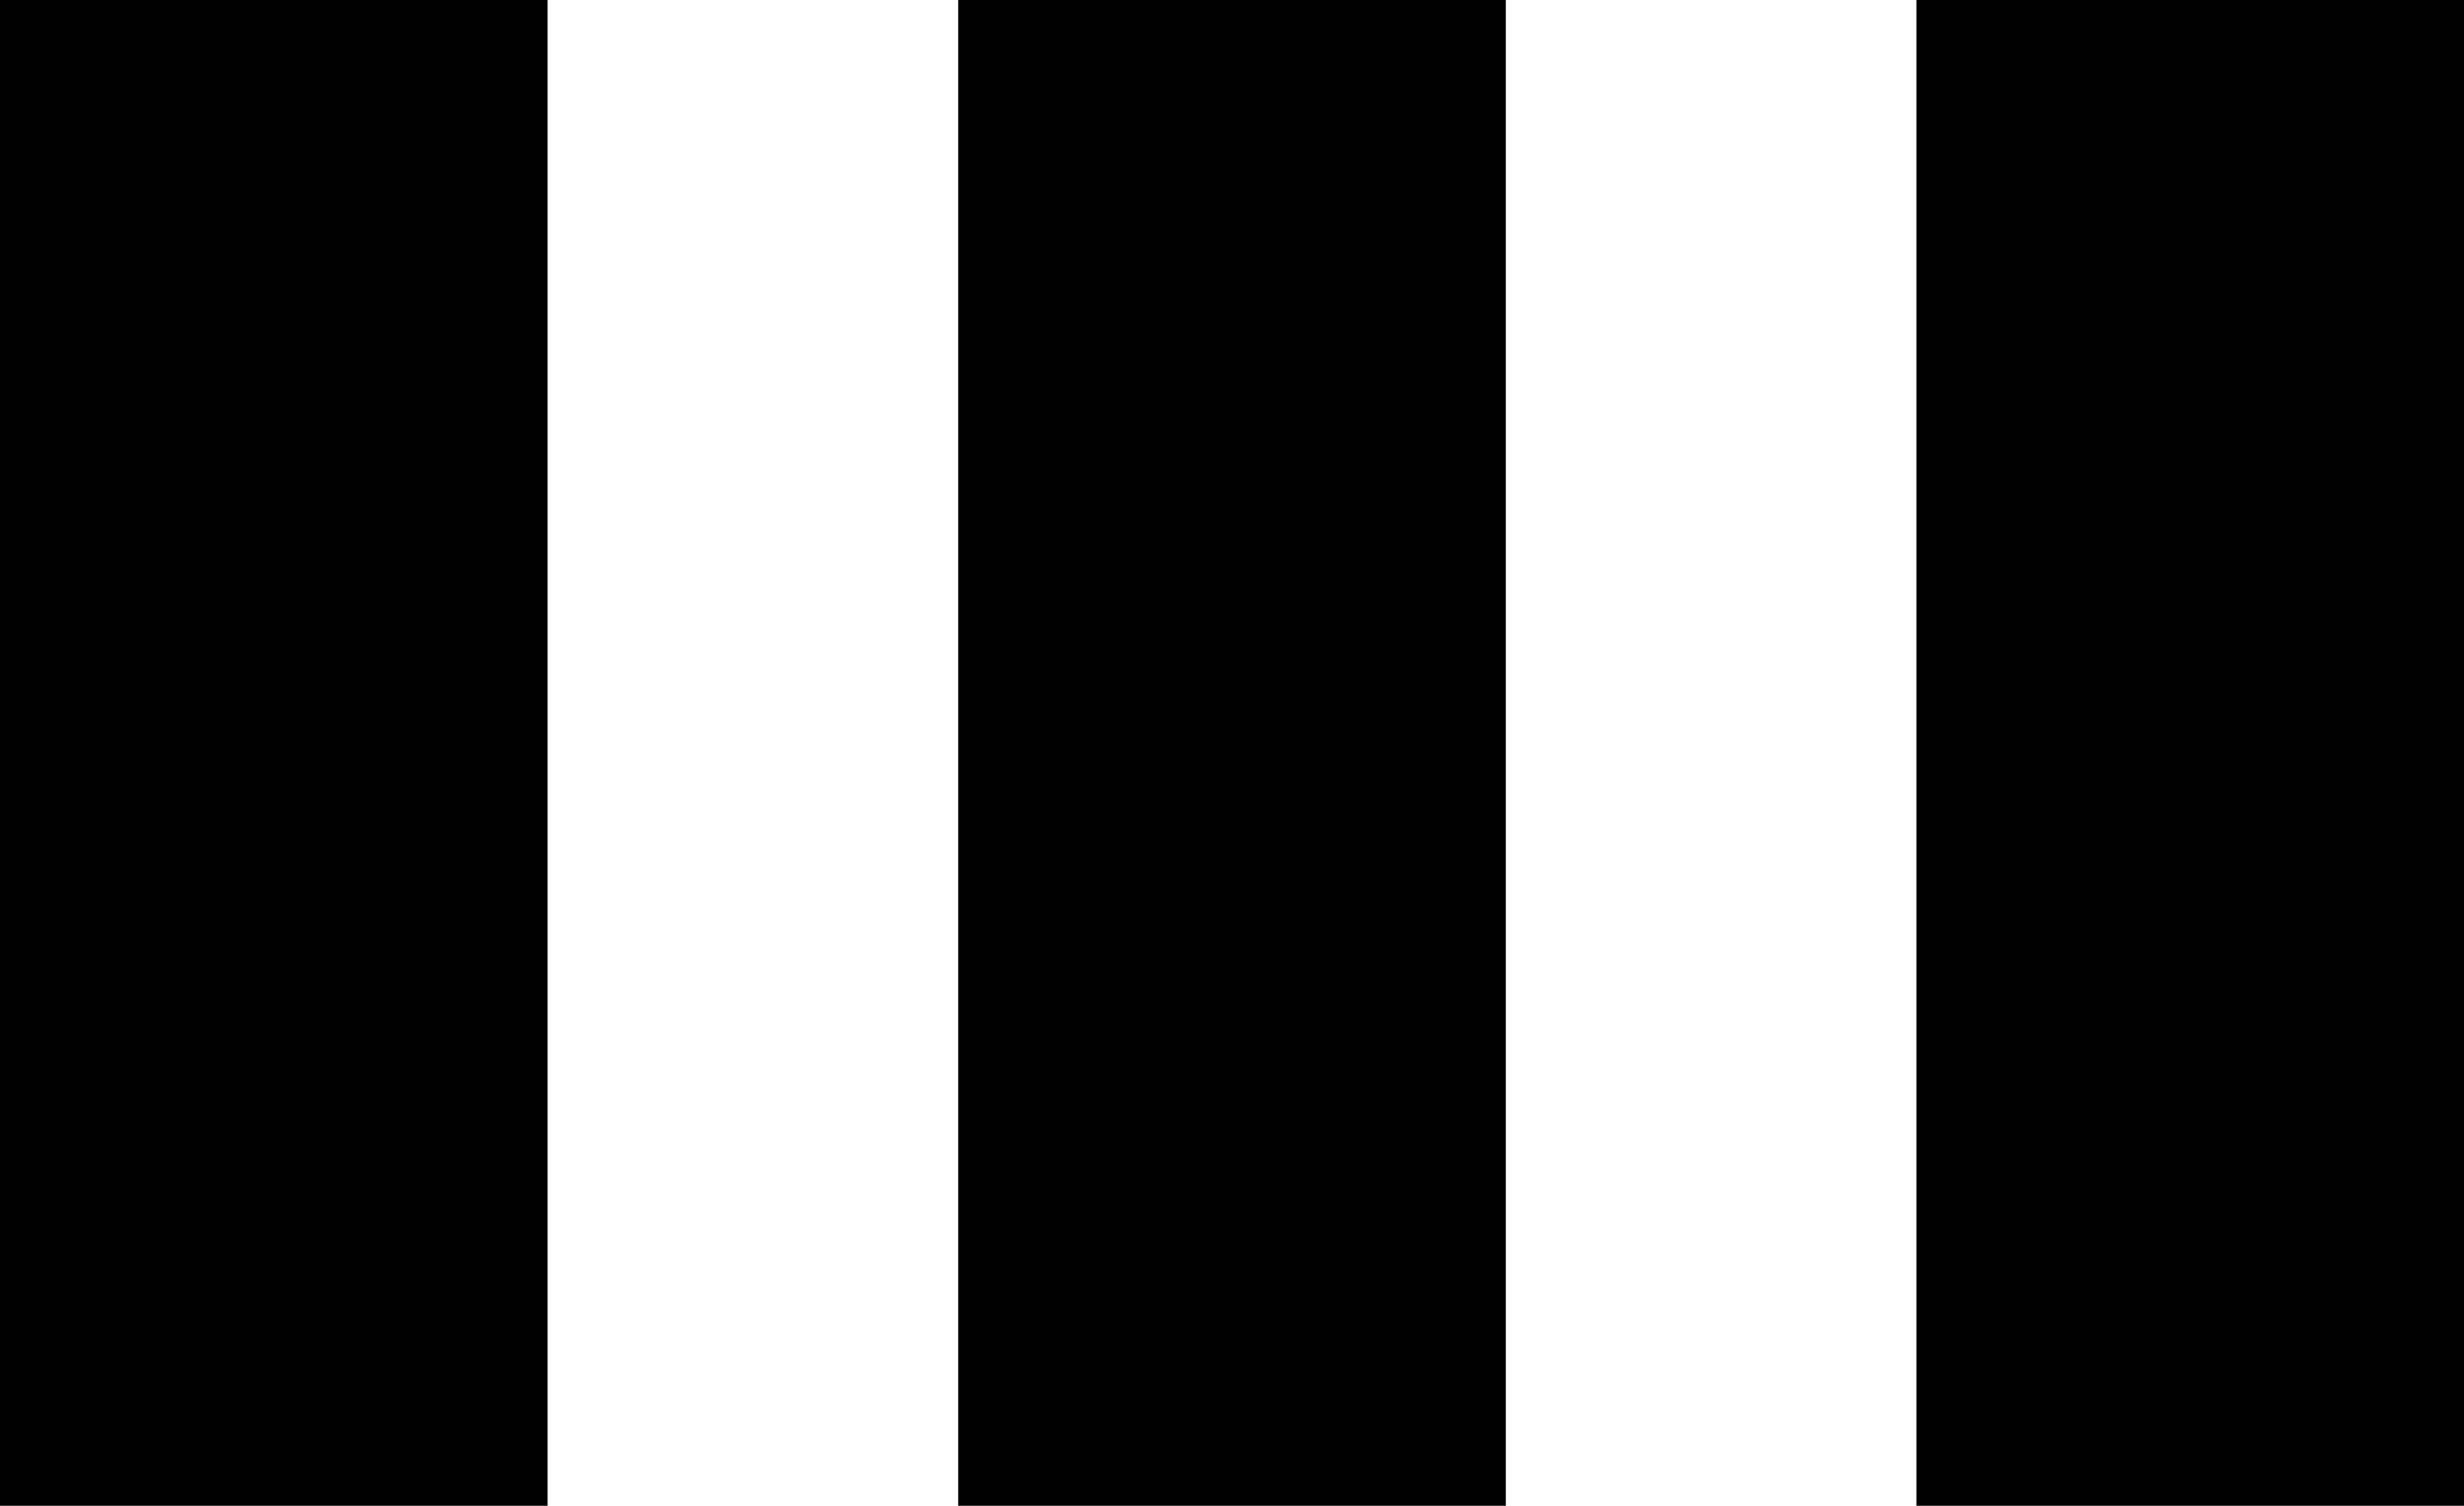
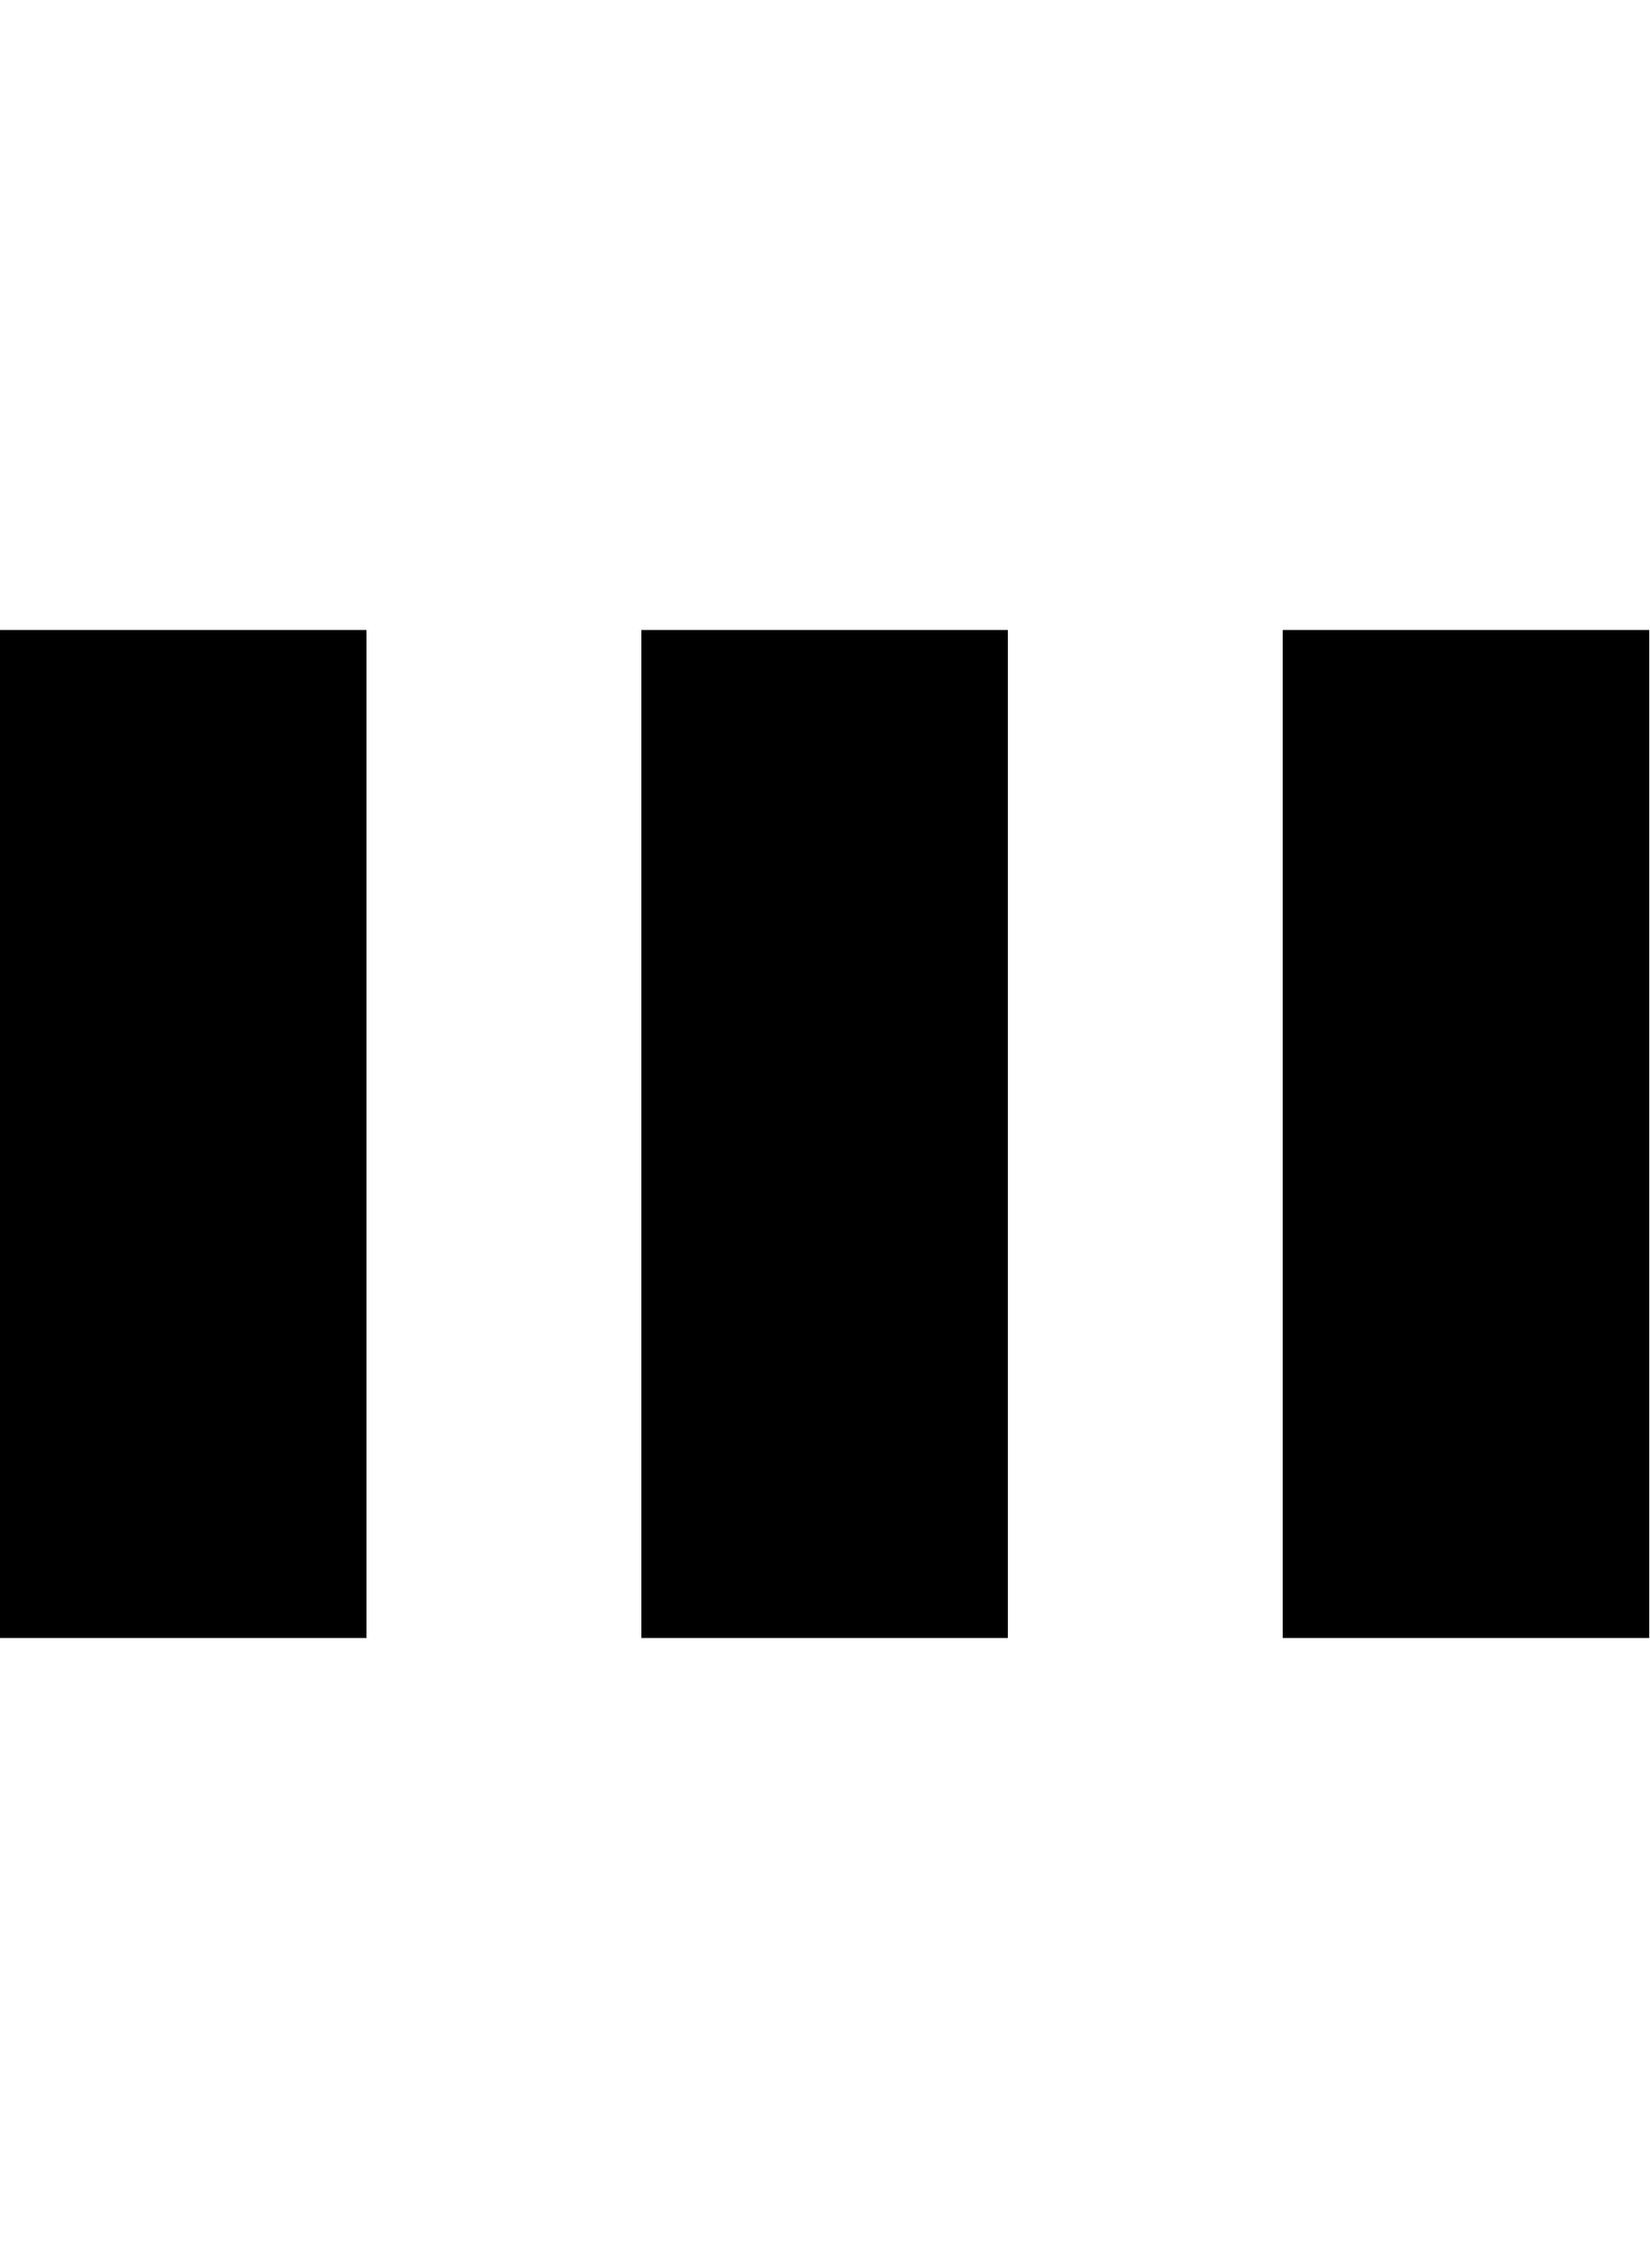
- <svg xmlns="http://www.w3.org/2000/svg" id="loading-bar" width="36" height="22" viewBox="0 0 36 22">
+ <svg xmlns="http://www.w3.org/2000/svg" id="loading-bar" width="16" height="22" viewBox="0 0 36 22">
  <g>
    <rect id="loading-bar-left" width="8" height="22" />
    <rect id="loading-bar-middle" width="8" height="22" x="14" />
    <rect id="loading-bar-right" width="8" height="22" x="28" />
  </g>
</svg>
